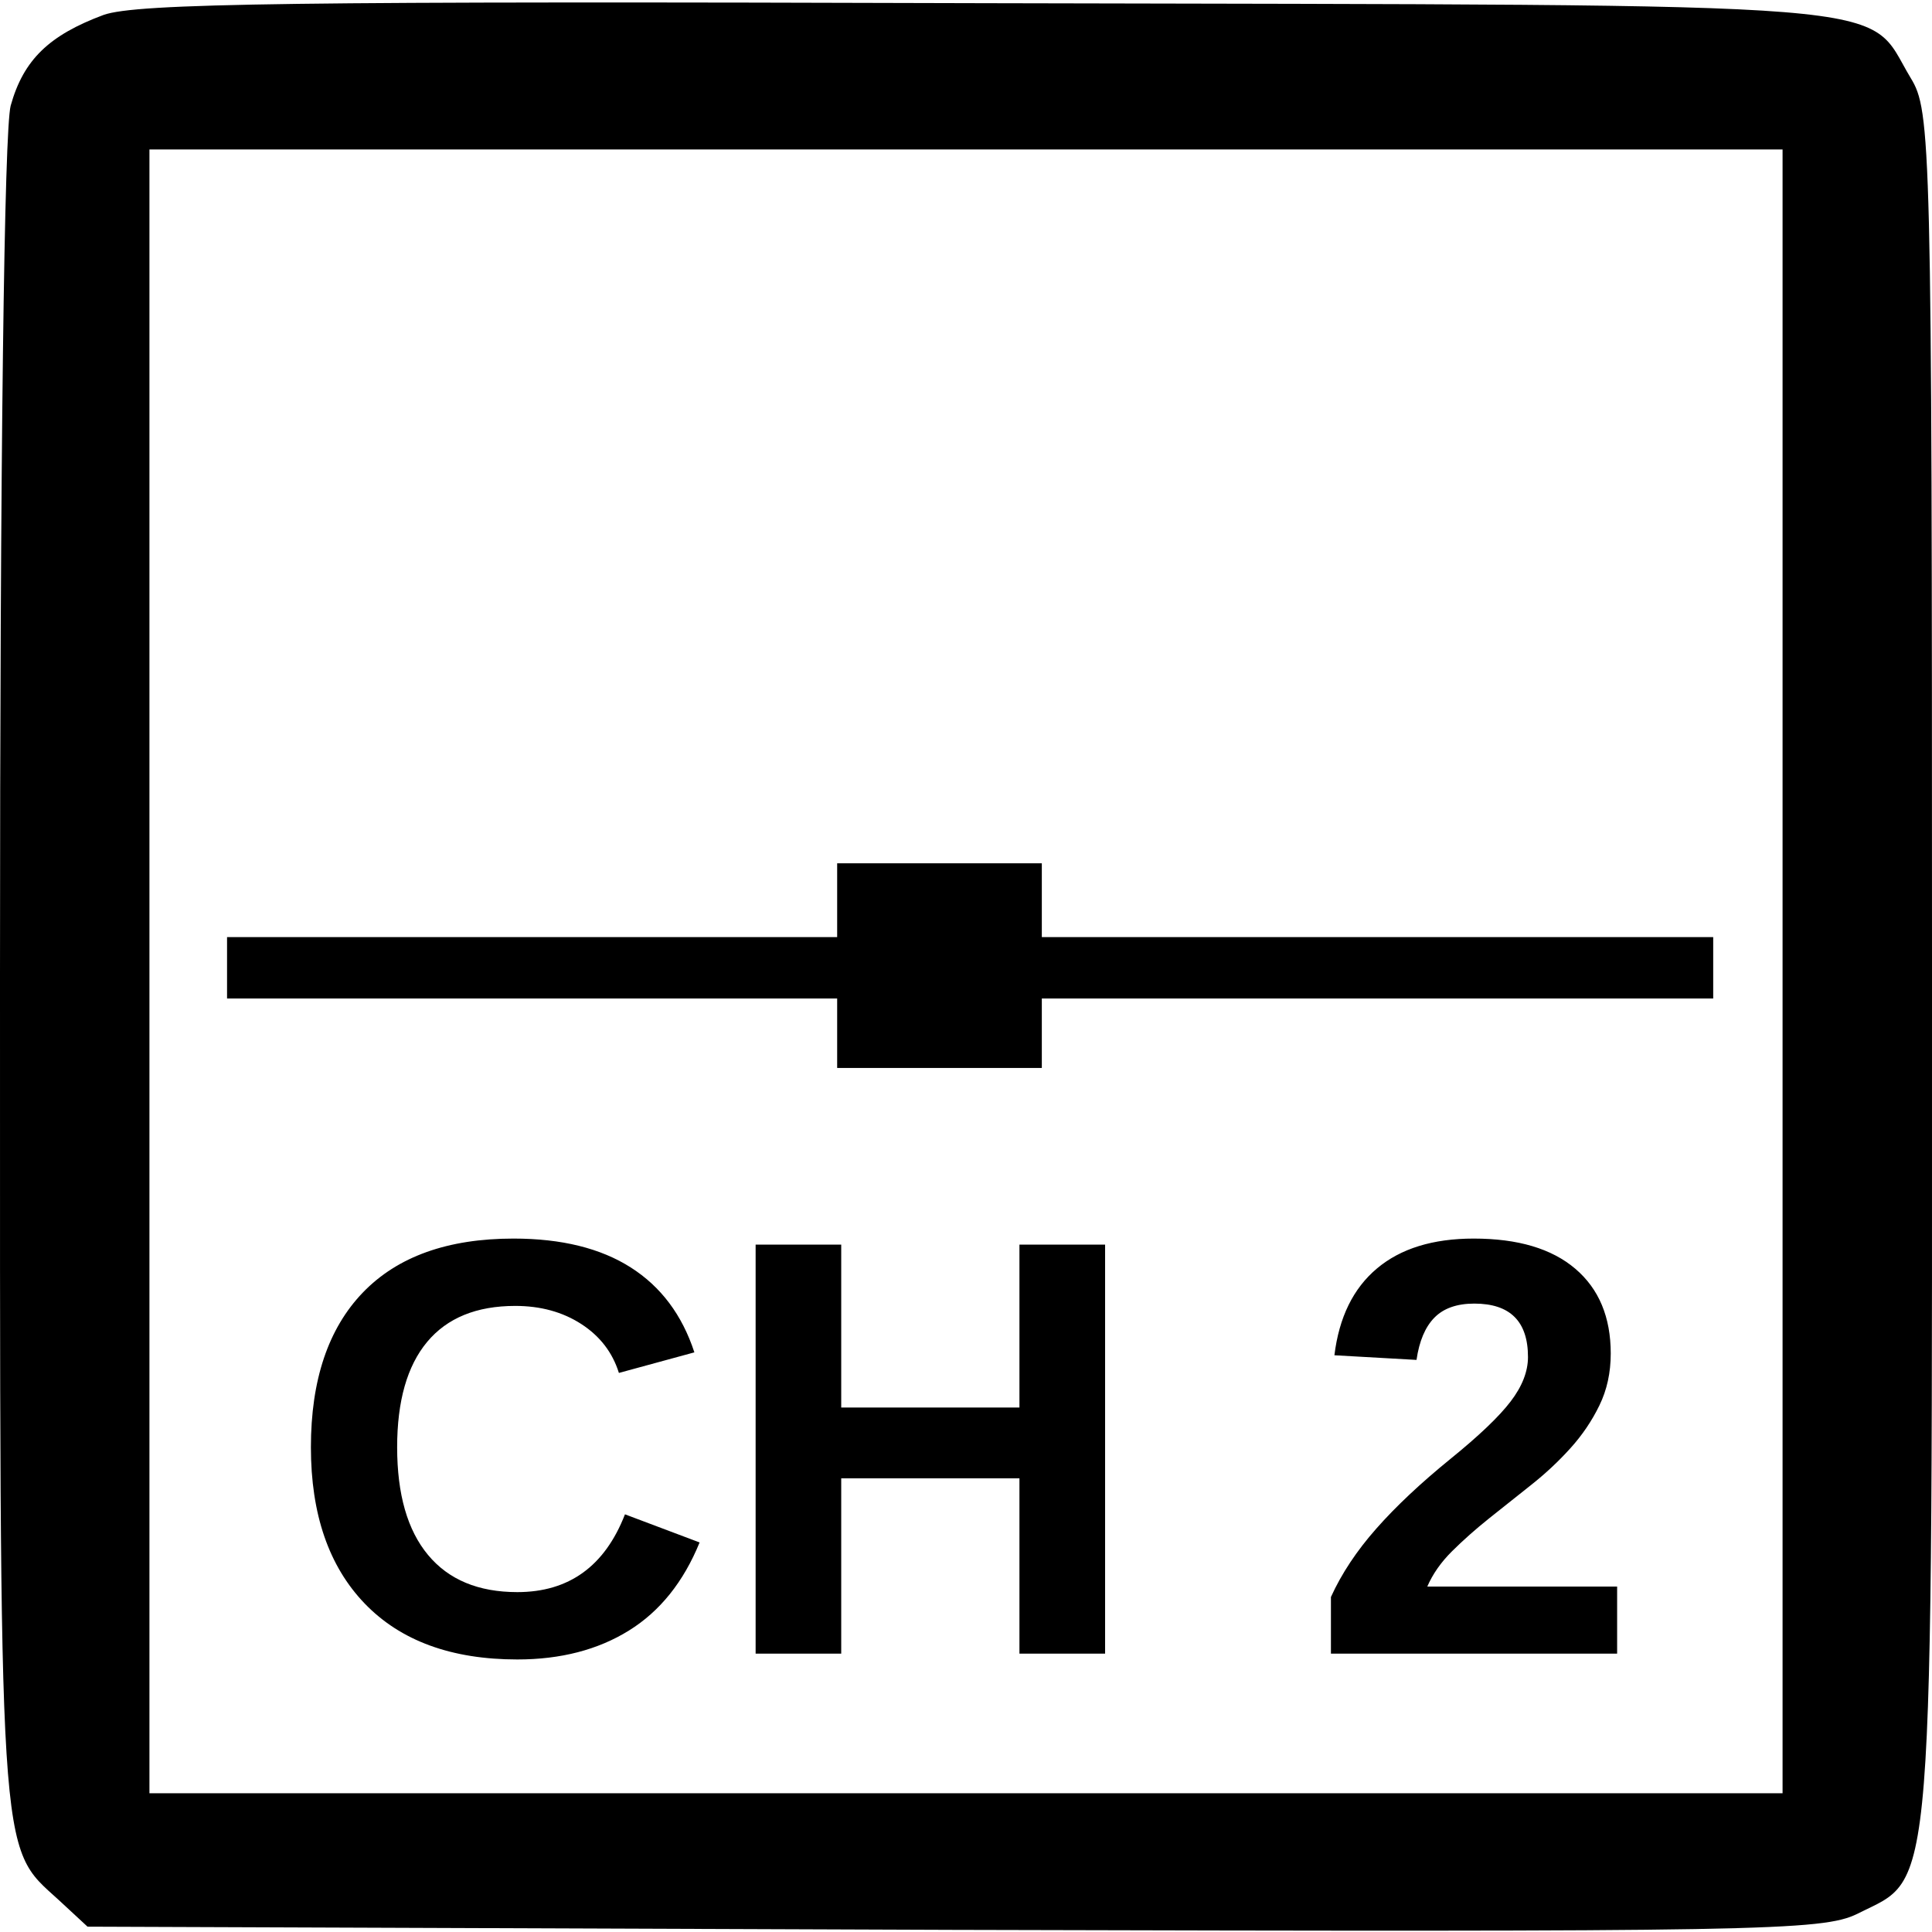
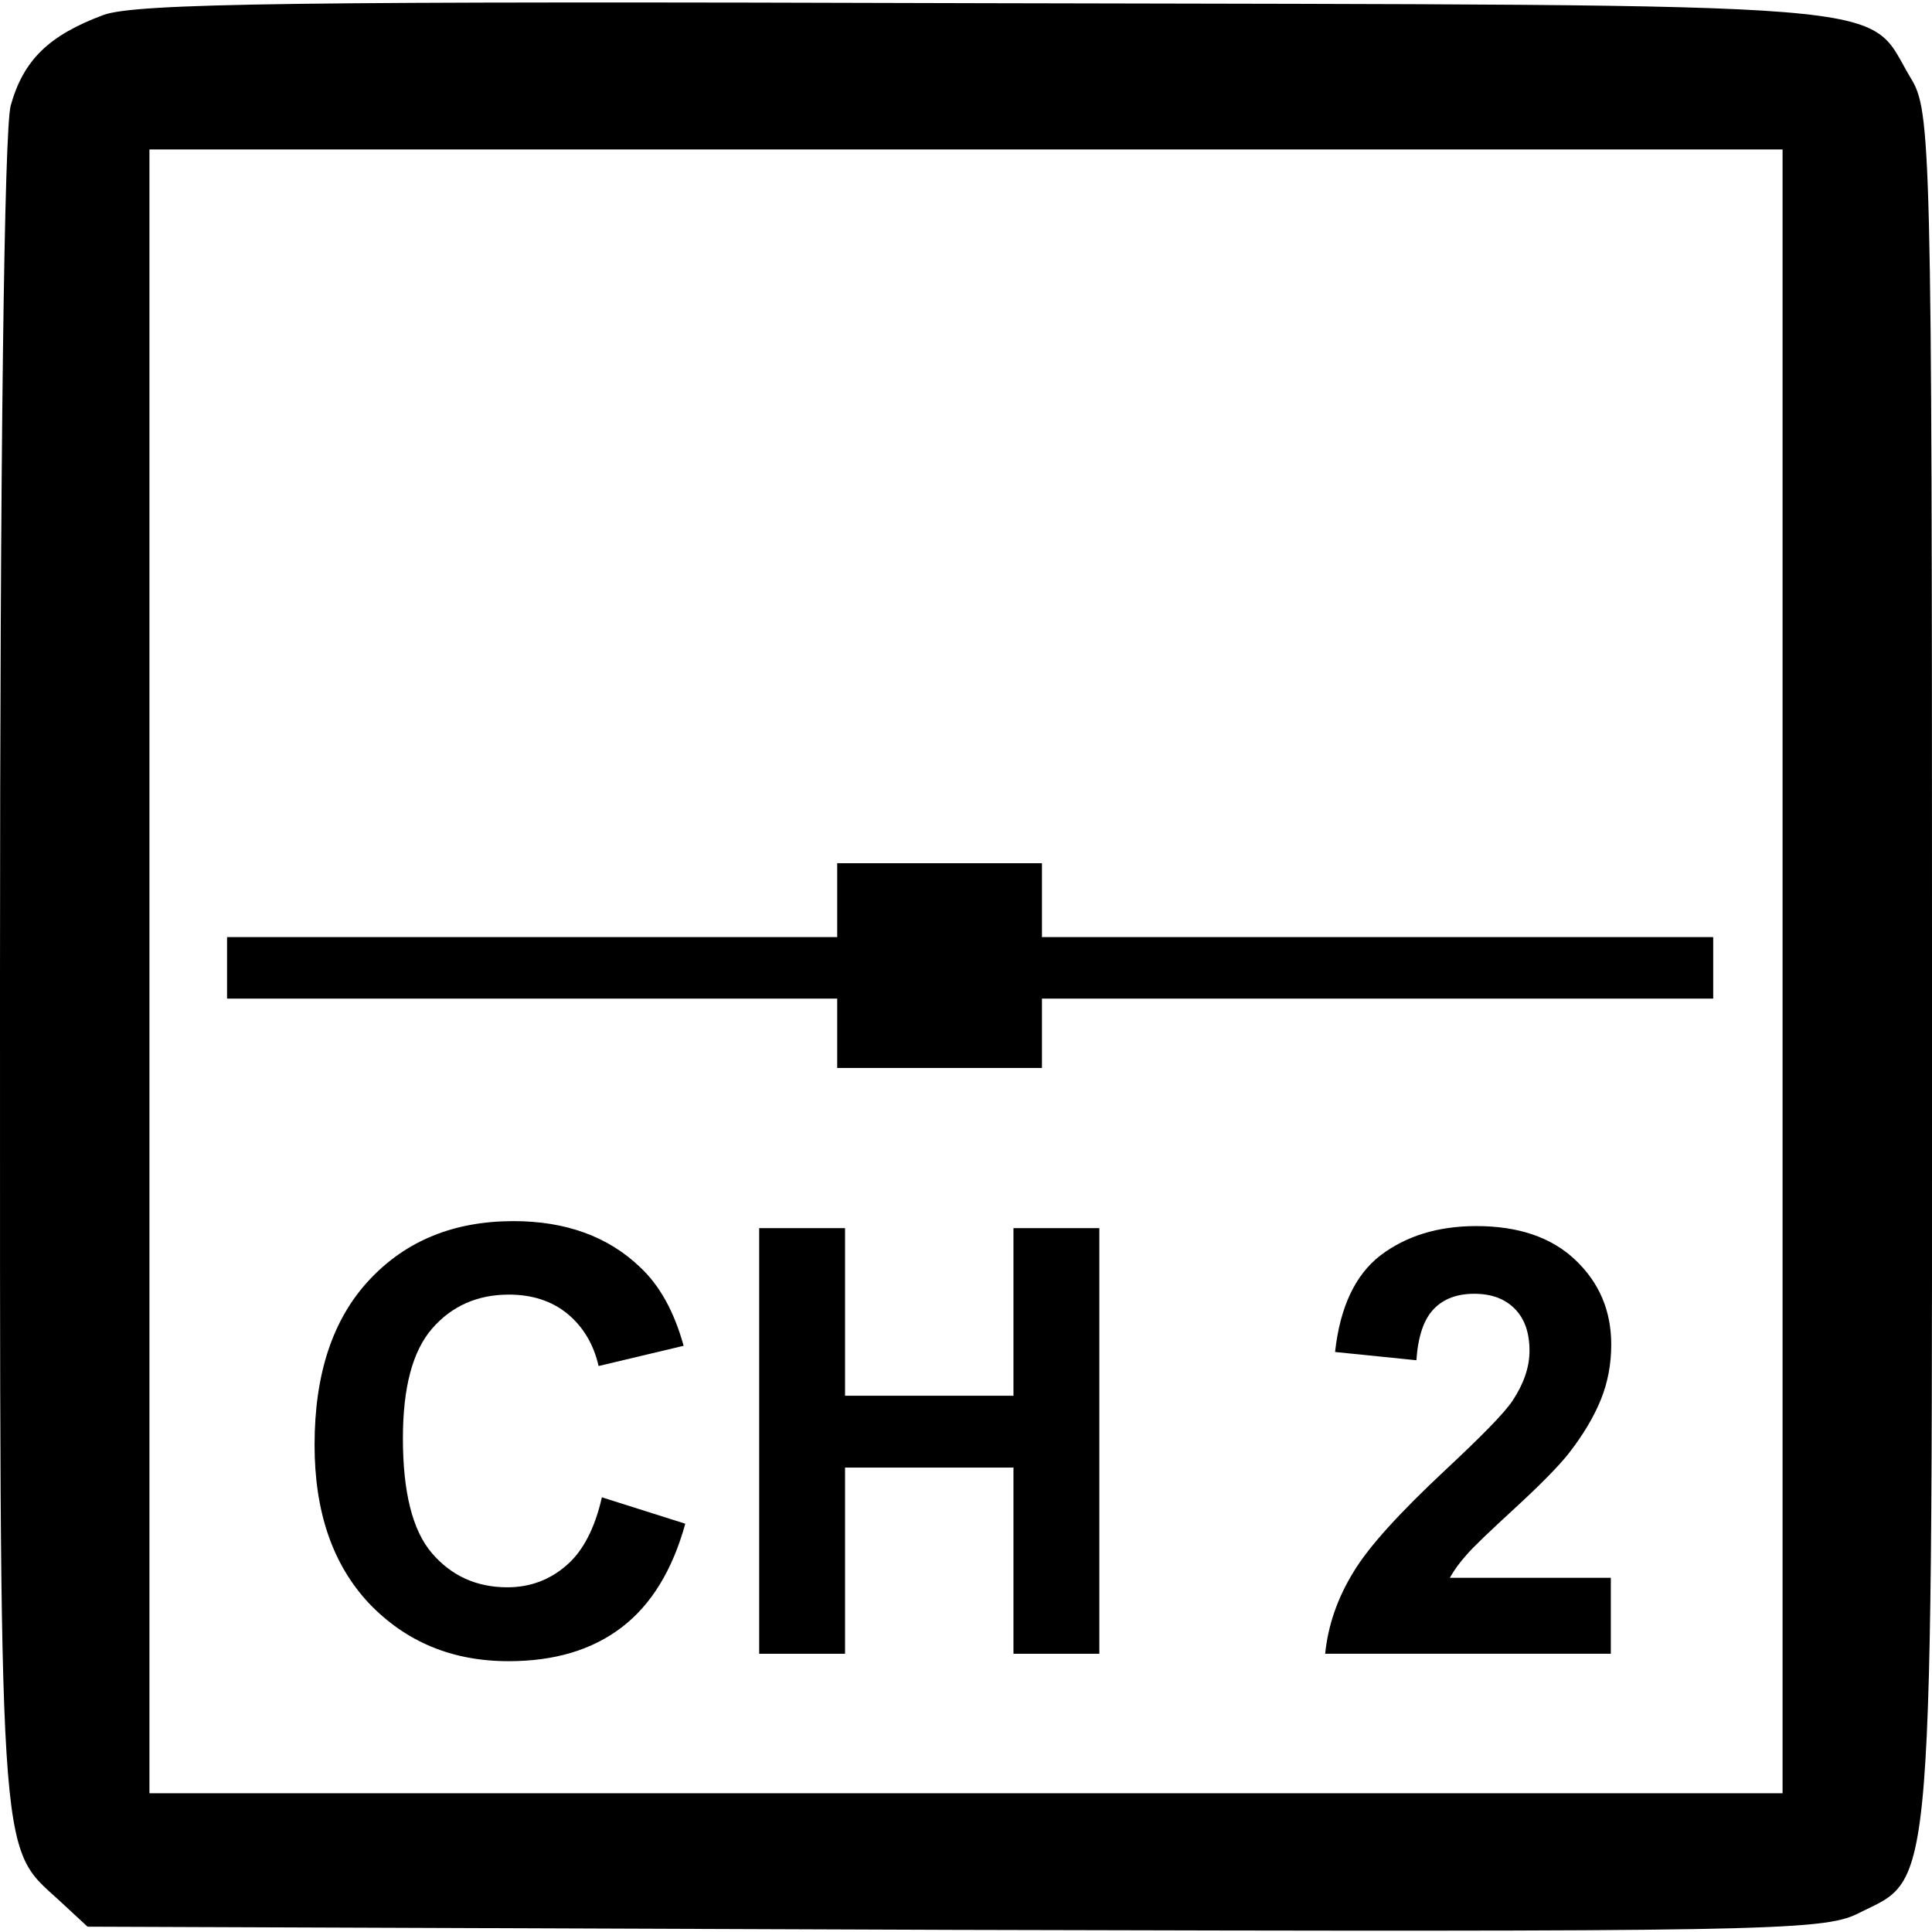
- <svg xmlns="http://www.w3.org/2000/svg" version="1.0" width="468pt" height="468pt" viewBox="0 0 468 468" id="svg2">
-   <defs id="defs12" />
-   <g transform="matrix(0.258564,0,0,-0.258564,0,468)" id="g6" stroke="none" fill="#000000">
-     <path d="M 97,1796 C 46,1777 22,1754 10,1711 4,1688 0,1385 0,897 0,55 -2,82 55,30 L 82,5 893,2 c 758,-2 814,-1 847,15 73,37 70,-6 70,888 0,775 -1,801 -20,832 -44,73 16,68 -865,70 -650,2 -797,0 -828,-11 z m 1573,-896 0,-770 -765,0 -765,0 0,770 0,770 765,0 765,0 0,-770 z" id="path8" />
+ <svg xmlns="http://www.w3.org/2000/svg" version="1.1" id="svg2" x="0px" y="0px" viewBox="0 0 468 468" style="enable-background:new 0 0 468 468;" xml:space="preserve">
+   <style type="text/css">
+ 	.st0{enable-background:new    ;}
+ </style>
+   <g id="g6" transform="matrix(0.258564,0,0,-0.258564,0,468)">
+     <path id="path8" d="M97,1796c-51-19-75-42-87-85c-6-23-10-326-10-814C0,55-2,82,55,30L82,5l811-3c758-2,814-1,847,15   c73,37,70-6,70,888c0,775-1,801-20,832c-44,73,16,68-865,70C275,1809,128,1807,97,1796z M1670,900V130H905H140v770v770h765h765V900   z" />
  </g>
-   <rect width="49.576" height="49.576" x="202.79" y="209.122" id="rect2989" fill="#000000" />
-   <rect id="rect2987" width="360" height="14.873" x="55" y="227" fill="#000000" />
-   <text xml:space="preserve" style="font-style:normal;font-weight:normal;font-size:32px;line-height:125%;font-family:sans-serif;letter-spacing:0px;word-spacing:0px;fill:#000000;fill-opacity:1;stroke:none;stroke-width:1px;stroke-linecap:butt;stroke-linejoin:miter;stroke-opacity:1" x="69.407" y="400.576" id="text3336">
-     <tspan id="tspan3338" x="69.407" y="400.576" style="font-style:normal;font-variant:normal;font-weight:bold;font-stretch:normal;font-size:144px;font-family:Arial;-inkscape-font-specification:'Arial Bold'">CH 2</tspan>
-   </text>
+   <rect id="rect2989" x="202.8" y="209.1" width="49.6" height="49.6" />
+   <rect id="rect2987" x="55" y="227" width="360" height="14.9" />
+   <g class="st0">
+     <path d="M145.8,362.7l20.2,6.4c-3.1,11.2-8.2,19.6-15.4,25.1c-7.2,5.5-16.3,8.2-27.4,8.2c-13.7,0-24.9-4.7-33.8-14   c-8.8-9.4-13.2-22.1-13.2-38.4c0-17.2,4.4-30.5,13.3-40s20.5-14.2,34.9-14.2c12.6,0,22.9,3.7,30.7,11.2c4.7,4.4,8.2,10.7,10.5,19   l-20.6,4.9c-1.2-5.3-3.8-9.6-7.6-12.7s-8.6-4.6-14.1-4.6c-7.6,0-13.8,2.7-18.6,8.2c-4.8,5.5-7.1,14.4-7.1,26.6   c0,13,2.3,22.3,7,27.8c4.7,5.5,10.8,8.3,18.3,8.3c5.5,0,10.3-1.8,14.3-5.3C141.2,375.8,144.1,370.2,145.8,362.7z" />
+     <path d="M183.9,400.6V297.5h20.8v40.6h40.8v-40.6h20.8v103.1h-20.8v-45.1h-40.8v45.1H183.9z" />
+     <path d="M390.2,382.2v18.4H321c0.7-6.9,3-13.5,6.8-19.7c3.7-6.2,11.2-14.4,22.2-24.7c8.9-8.3,14.4-13.9,16.4-16.9   c2.7-4.1,4.1-8.1,4.1-12.1c0-4.4-1.2-7.8-3.6-10.2c-2.4-2.4-5.6-3.6-9.8-3.6c-4.1,0-7.4,1.2-9.8,3.7c-2.4,2.5-3.8,6.6-4.2,12.4   l-19.7-2c1.2-10.9,4.9-18.7,11-23.4c6.2-4.7,13.9-7.1,23.2-7.1c10.2,0,18.2,2.7,24,8.2c5.8,5.5,8.7,12.3,8.7,20.5   c0,4.6-0.8,9.1-2.5,13.3c-1.7,4.2-4.3,8.6-7.9,13.2c-2.4,3-6.7,7.4-12.9,13.1c-6.2,5.7-10.2,9.5-11.8,11.4c-1.7,1.9-3,3.7-4,5.5   H390.2z" />
+   </g>
</svg>
